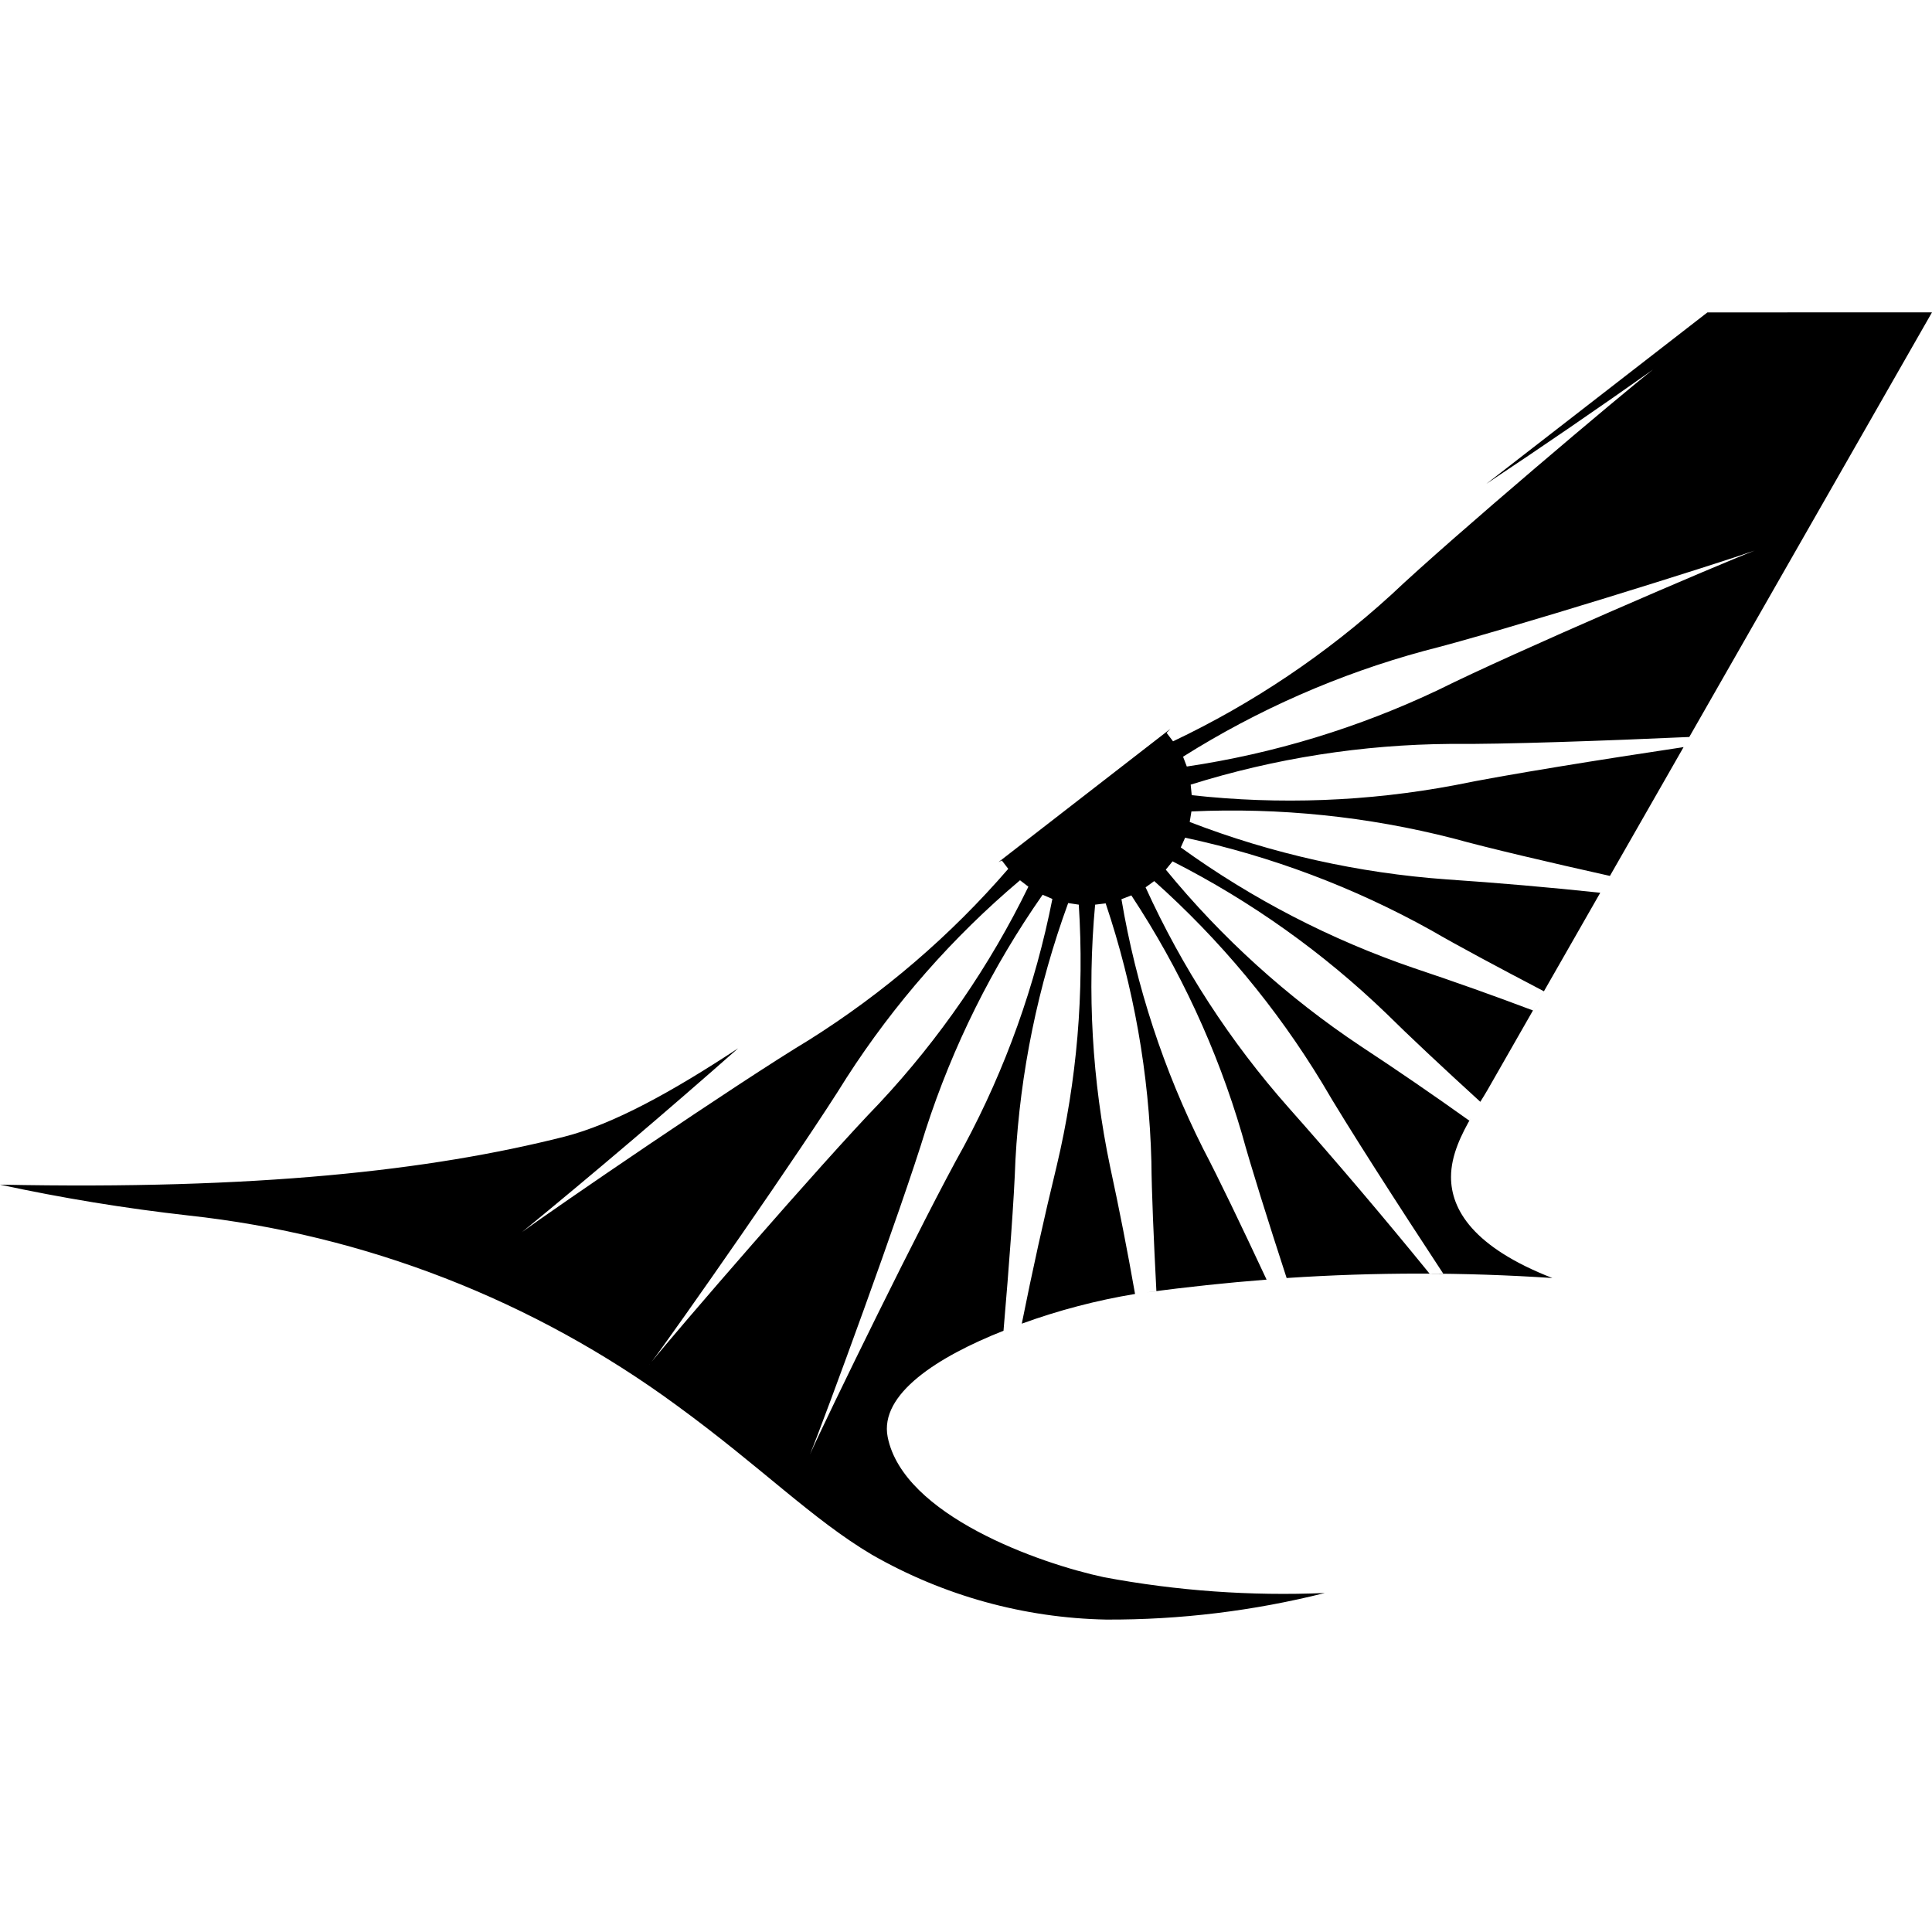
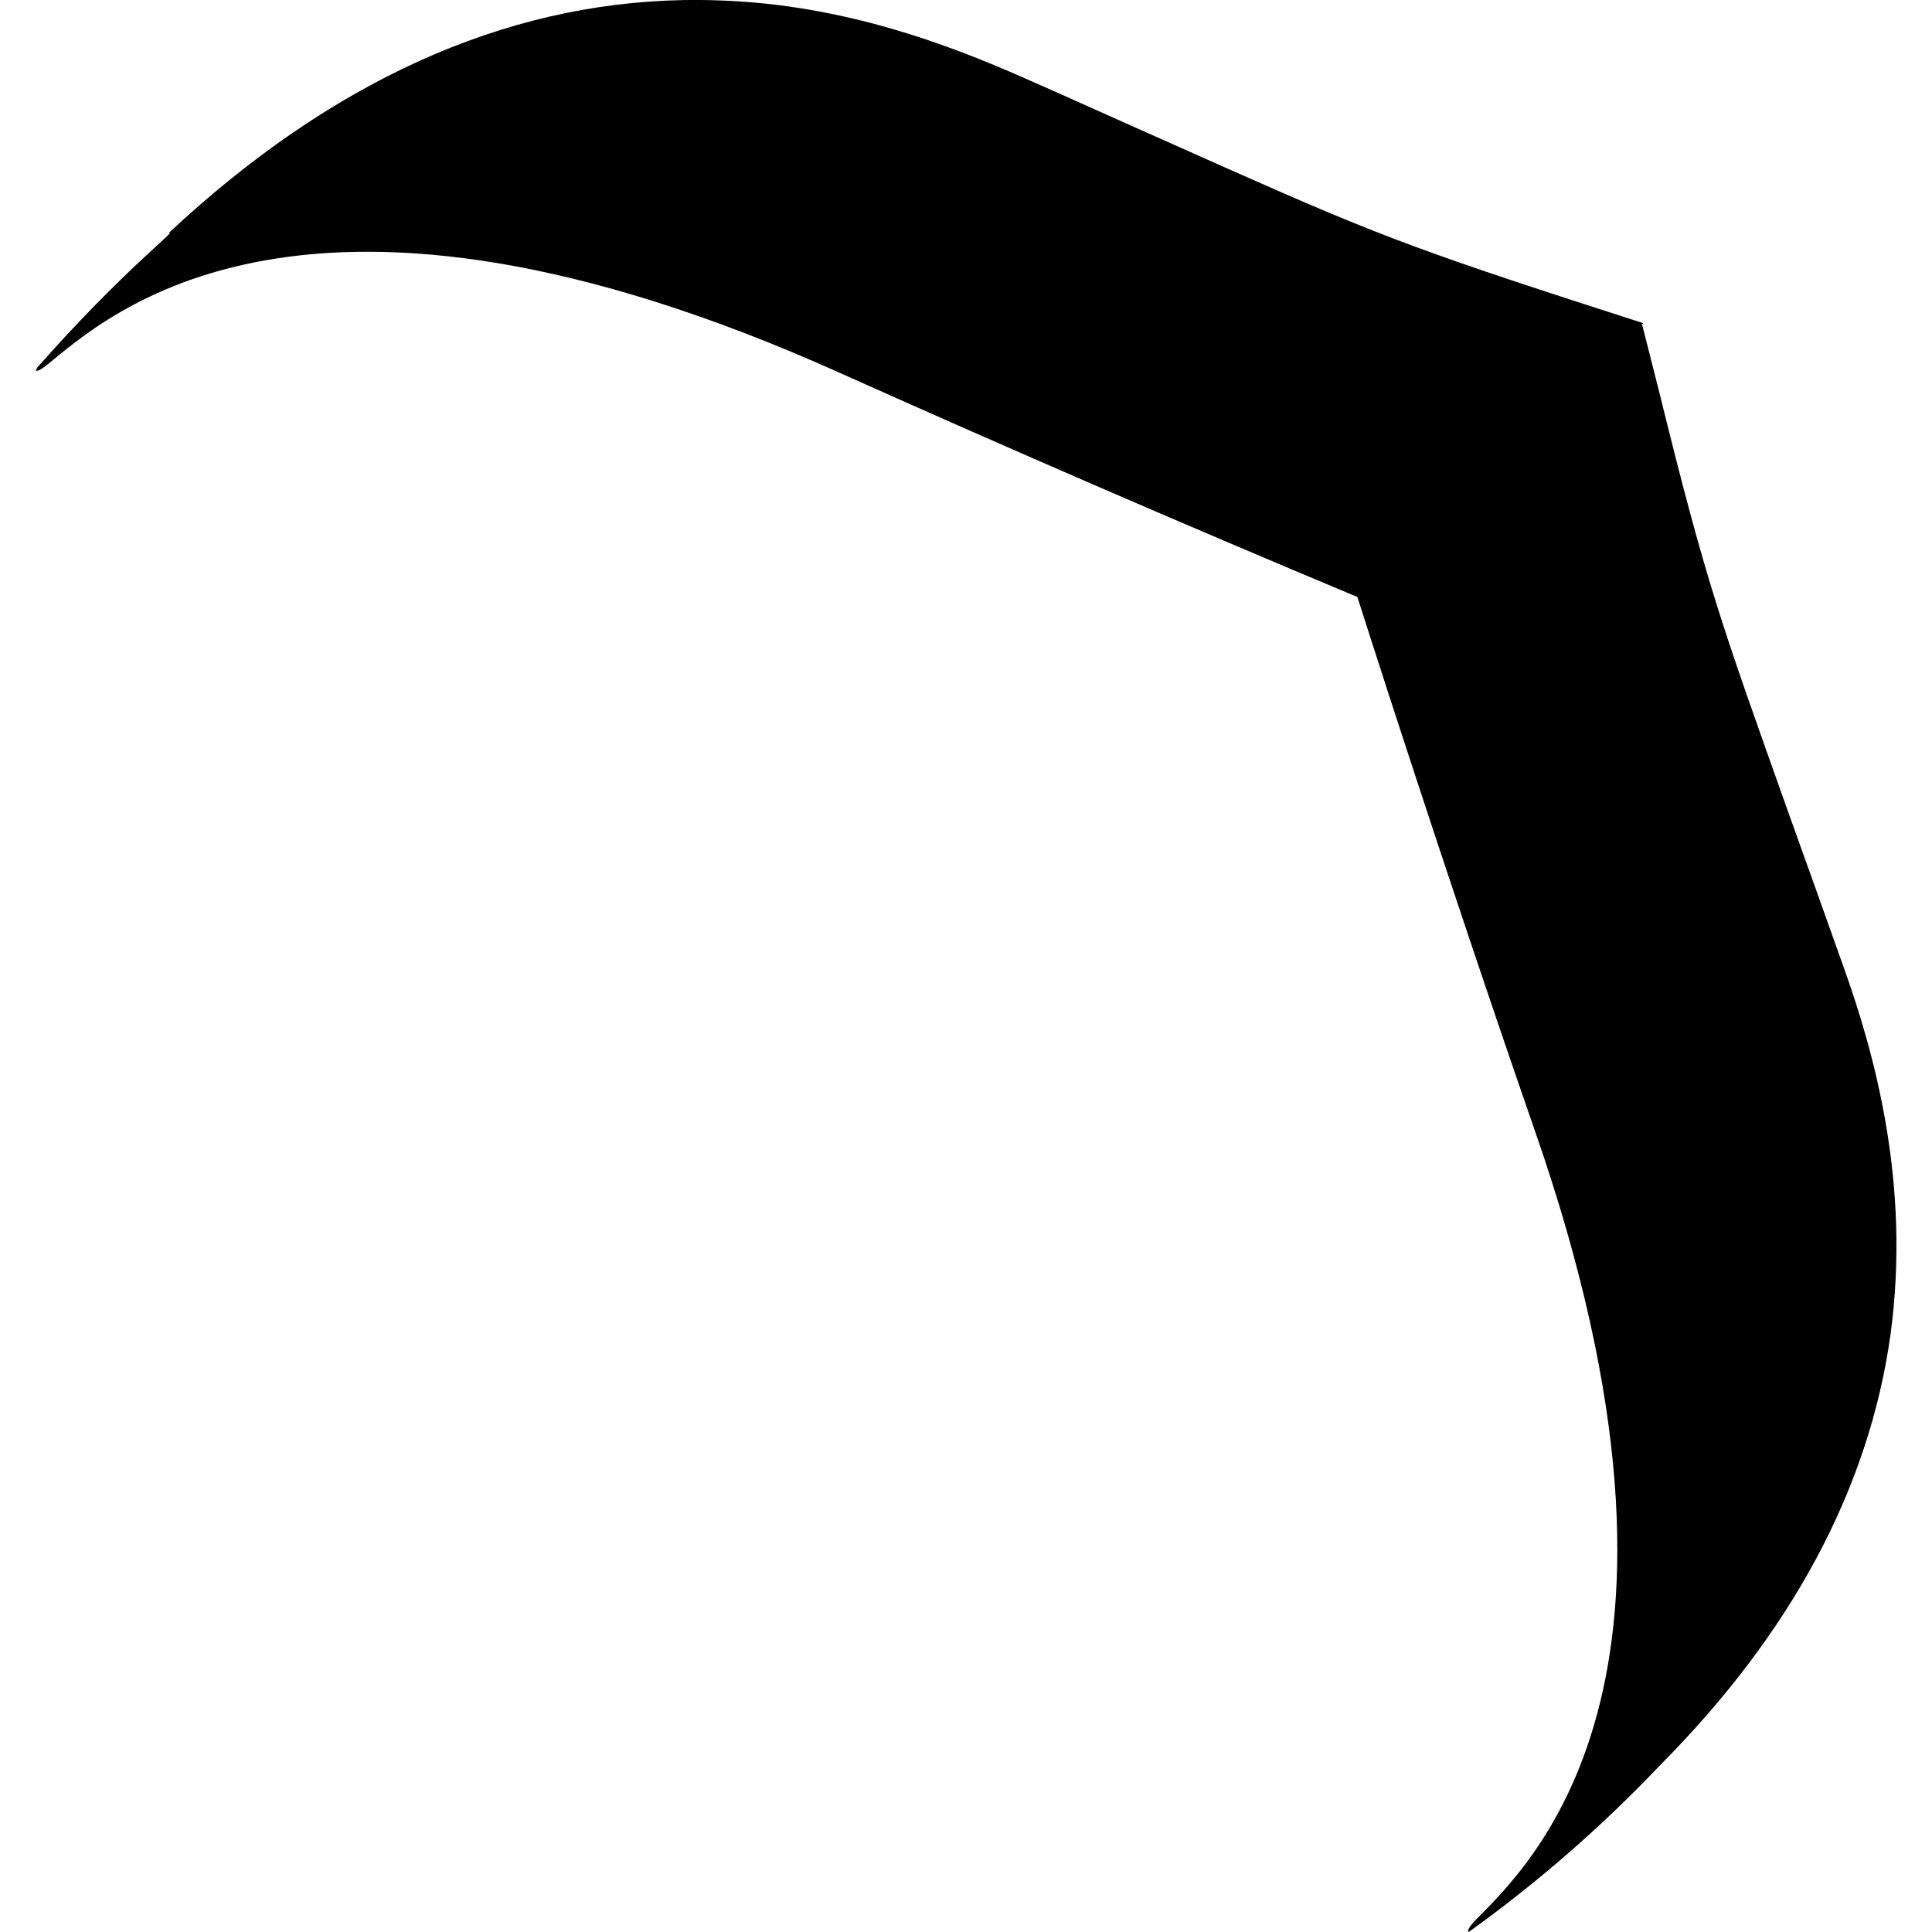
<svg xmlns="http://www.w3.org/2000/svg" role="img" viewBox="0 0 24 24">
-   <path d="m21.21 3.881-2.747 2.13a86.263 86.263 0 0 0 2.07-1.419c-.354.275-2.498 2.084-3.249 2.795a11.045 11.045 0 0 1-2.712 1.822l-.08-.105.047-.05-2.135 1.655.041-.02.08.104a11.033 11.033 0 0 1-2.477 2.127c-.887.534-3.203 2.119-3.562 2.385a97.276 97.276 0 0 0 2.684-2.283c-.815.536-1.545.942-2.162 1.099-1.663.421-3.824.66-7.008.595a23.53 23.53 0 0 0 2.339.383 12.534 12.534 0 0 1 6.068 2.36c1.043.76 1.683 1.415 2.424 1.854a6.09 6.09 0 0 0 2.911.806c.915.004 1.828-.107 2.715-.33a12.108 12.108 0 0 1-2.742-.196c-.8-.17-2.495-.768-2.688-1.742-.105-.535.625-.998 1.439-1.32v-.001c.07-.812.132-1.647.148-2.118.059-1.09.28-2.167.655-3.193v-.001l.132.02c.07 1.09-.022 2.185-.275 3.248a48.873 48.873 0 0 0-.433 1.957 7.901 7.901 0 0 1 1.407-.369 41.504 41.504 0 0 0-.31-1.582 10.975 10.975 0 0 1-.186-3.254l.131-.016c.348 1.036.54 2.118.568 3.21.003.37.029.97.062 1.606l-.121.017c.495-.068.992-.12 1.49-.159-.3-.642-.597-1.263-.788-1.626a10.98 10.98 0 0 1-1.015-3.1l.123-.047c.602.913 1.065 1.91 1.373 2.96.112.408.329 1.096.556 1.793a24.864 24.864 0 0 1 3.301 0c-.986-.384-1.259-.852-1.259-1.255 0-.27.128-.529.262-.76-.011.021-.023.04-.035.06a42.52 42.52 0 0 0-1.35-.926 11.028 11.028 0 0 1-2.42-2.192l.084-.103a11.04 11.04 0 0 1 2.66 1.894c.262.26.696.667 1.163 1.093.03-.048.061-.098.087-.143l1.403-2.454a50.451 50.451 0 0 0-1.91-.166 11.063 11.063 0 0 1-3.19-.713l.021-.13v-.001a11.071 11.071 0 0 1 3.253.335c.43.119 1.189.297 1.946.466l.915-1.6c-.994.149-2.235.347-2.843.473a11.067 11.067 0 0 1-3.267.124l-.013-.131a11.077 11.077 0 0 1 3.23-.506c.639.007 1.947-.04 2.964-.086L24 3.88Zm.586 2.959c-.419.16-3 1.267-3.926 1.729-.99.47-2.043.792-3.127.953l-.047-.123h.002a11.059 11.059 0 0 1 2.992-1.313c1.004-.253 3.683-1.096 4.106-1.246zm-7.074 3.566c1.071.23 2.102.619 3.059 1.152.318.185.84.464 1.398.756l-.136.238a40.823 40.823 0 0 0-1.473-.524 11.052 11.052 0 0 1-2.902-1.501Zm-2.051.529.104.08a11.004 11.004 0 0 1-1.85 2.688c-.72.743-2.552 2.865-2.831 3.215.27-.356 1.879-2.652 2.423-3.531a11.016 11.016 0 0 1 2.154-2.452zm1.667.01a11.01 11.01 0 0 1 2.086 2.508c.304.523.96 1.54 1.504 2.368h-.17a63.419 63.419 0 0 0-1.751-2.062 11.002 11.002 0 0 1-1.776-2.736Zm-1.387.17h.001l.121.052a10.981 10.981 0 0 1-1.098 3.07c-.506.902-1.732 3.42-1.913 3.83.17-.414 1.136-3.043 1.437-4.031a11.01 11.01 0 0 1 1.452-2.92zm-4.88 5.83h.001l-.005.007.004-.007z" />
+   <path d="M8.483.001C6.247.043 4.102 1.018 2.092 2.898c.141-.065-.545.44-1.637 1.676.013.006-.009.017-.013.025 0 0 .014.037.14-.064.75-.61 3.198-2.893 9.86.101a276.52 276.52 0 0 0 6.42 2.78s1.027 3.236 2.207 6.637c2.398 6.89-.087 9.135-.76 9.82-.102.114-.064.127-.064.127a16.746 16.746 0 0 0 2.385-2.08c1.624-1.637 2.588-3.428 2.855-5.344.254-1.878-.203-3.5-.584-4.566-.266-.75-.481-1.346-.672-1.88-.862-2.423-1.028-2.867-1.625-5.29l-.203-.8c-.023-.003.009-.016.014-.025l-.787-.254c-2.386-.774-2.804-.964-5.165-2.017-.52-.229-1.103-.496-1.826-.813-.85-.368-2.146-.875-3.707-.926a8.027 8.027 0 0 0-.447-.004Z" />
</svg>
